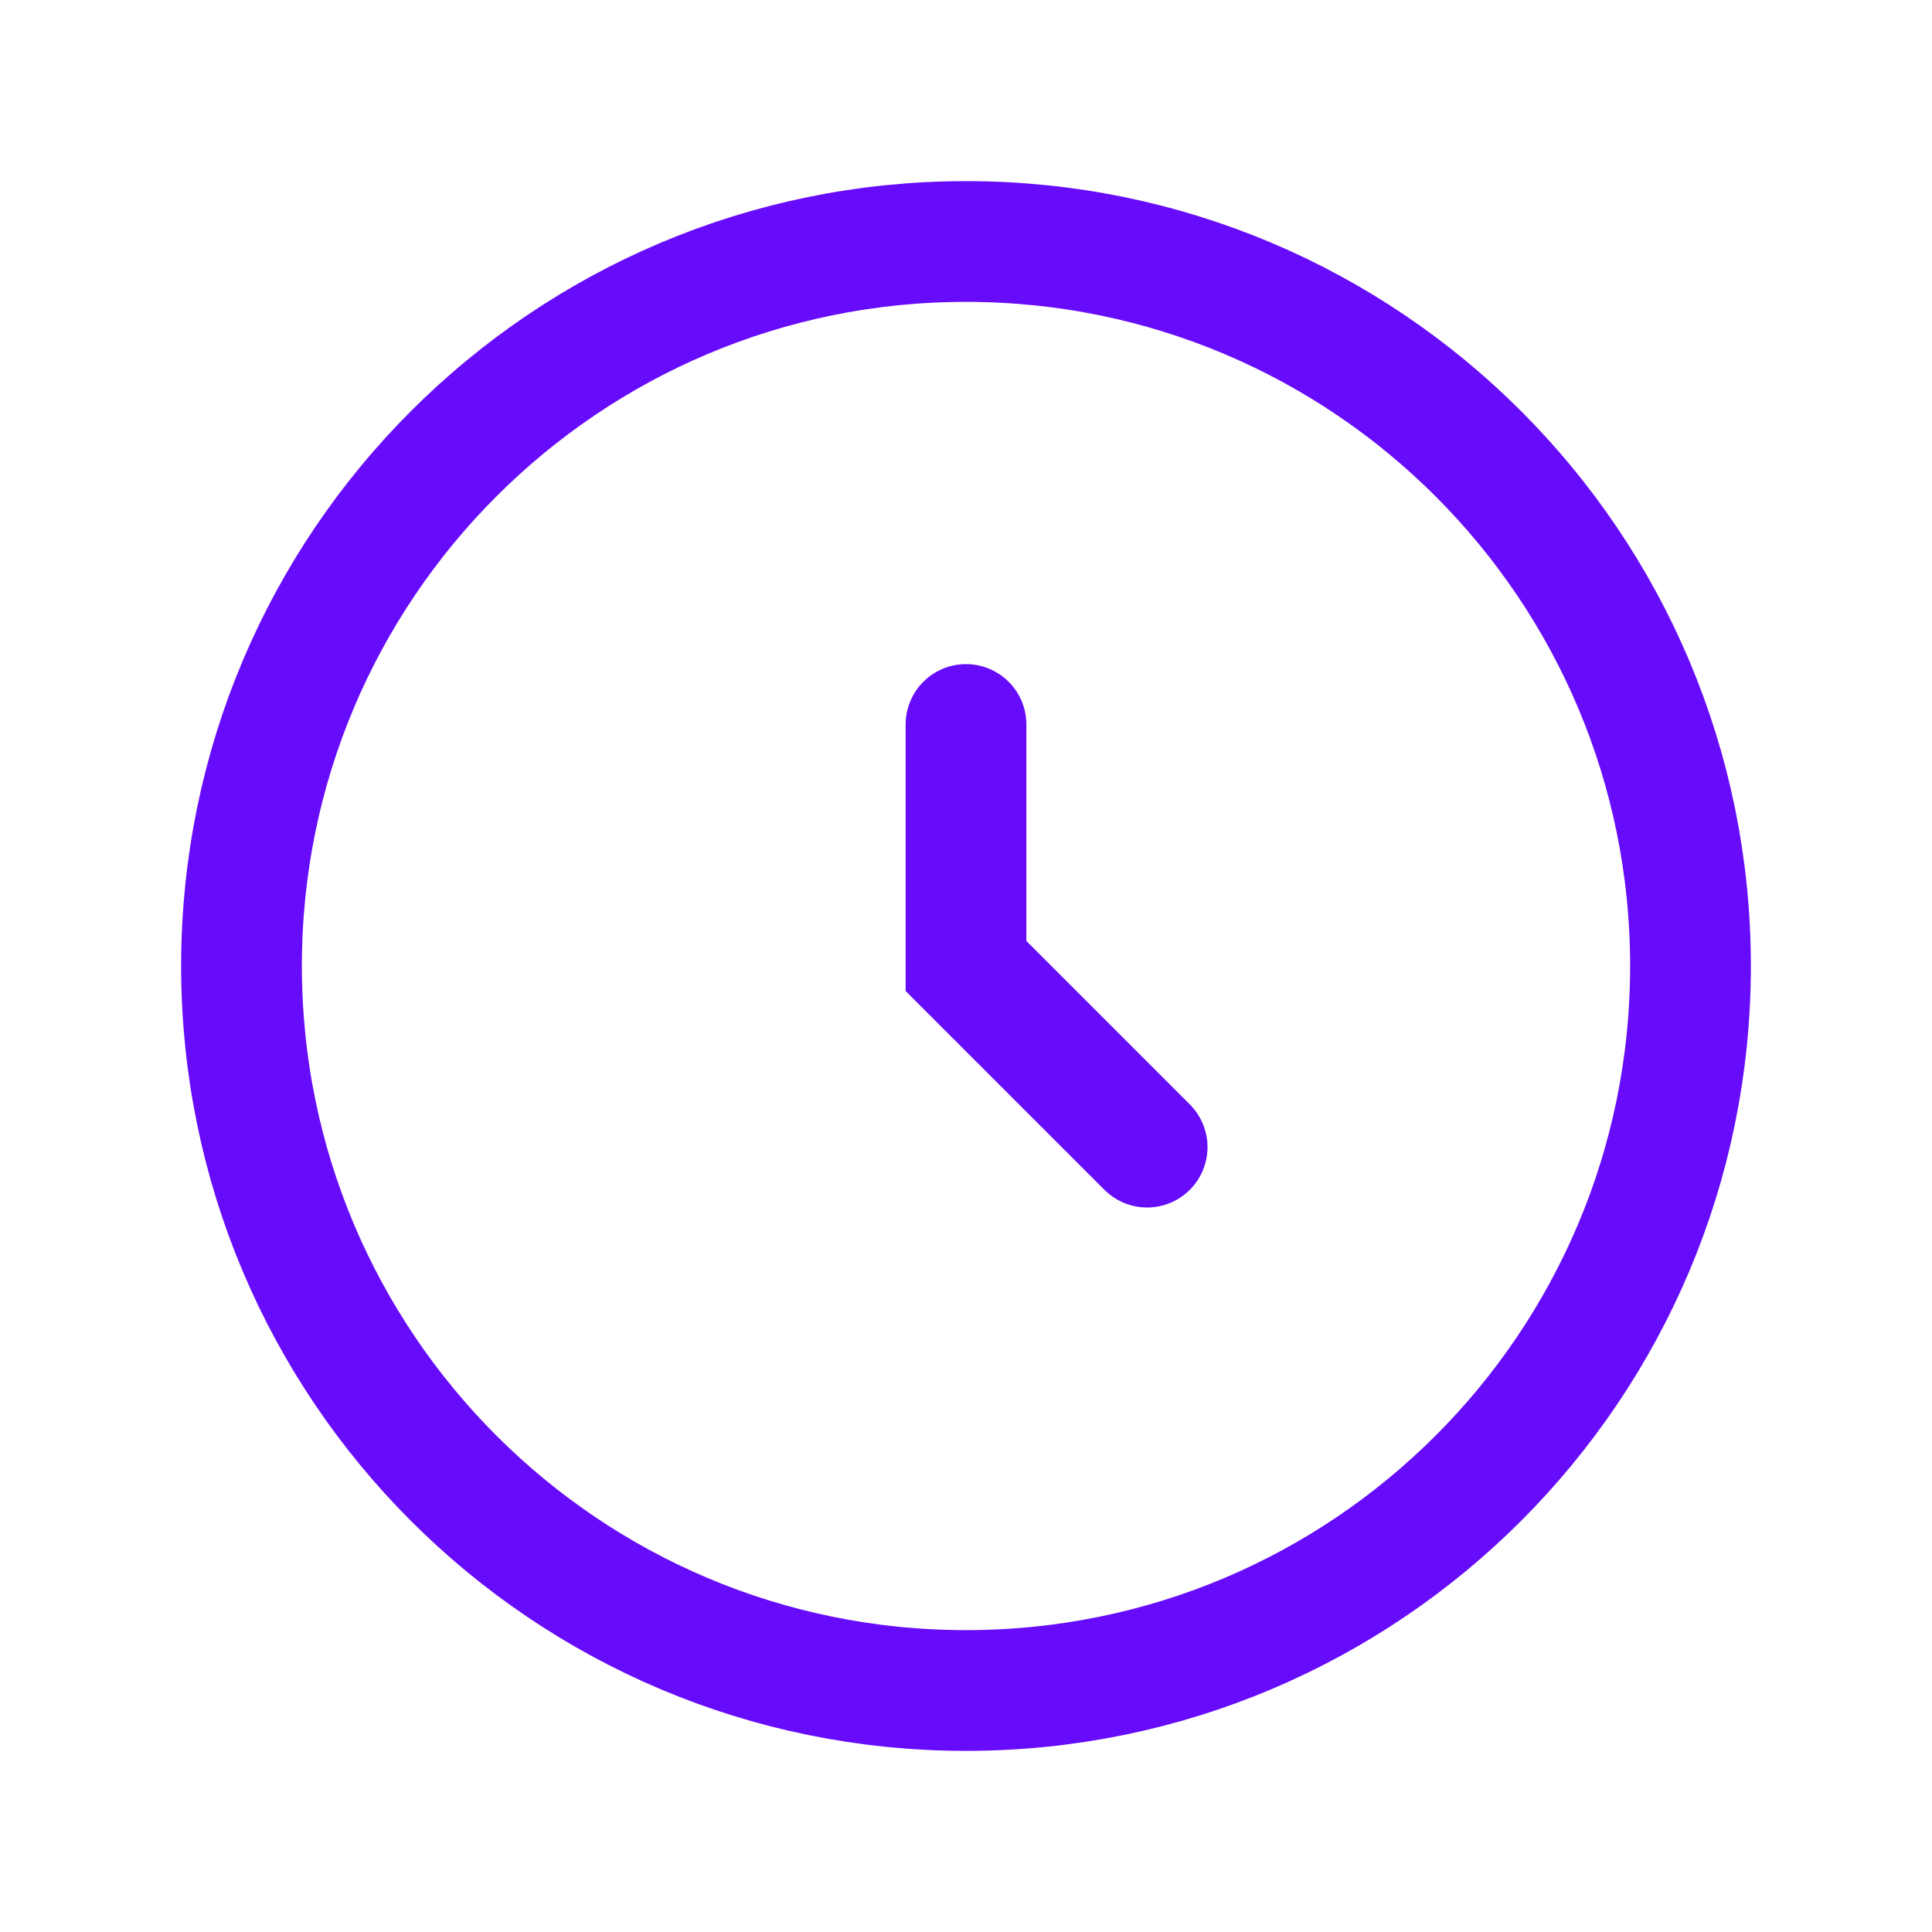
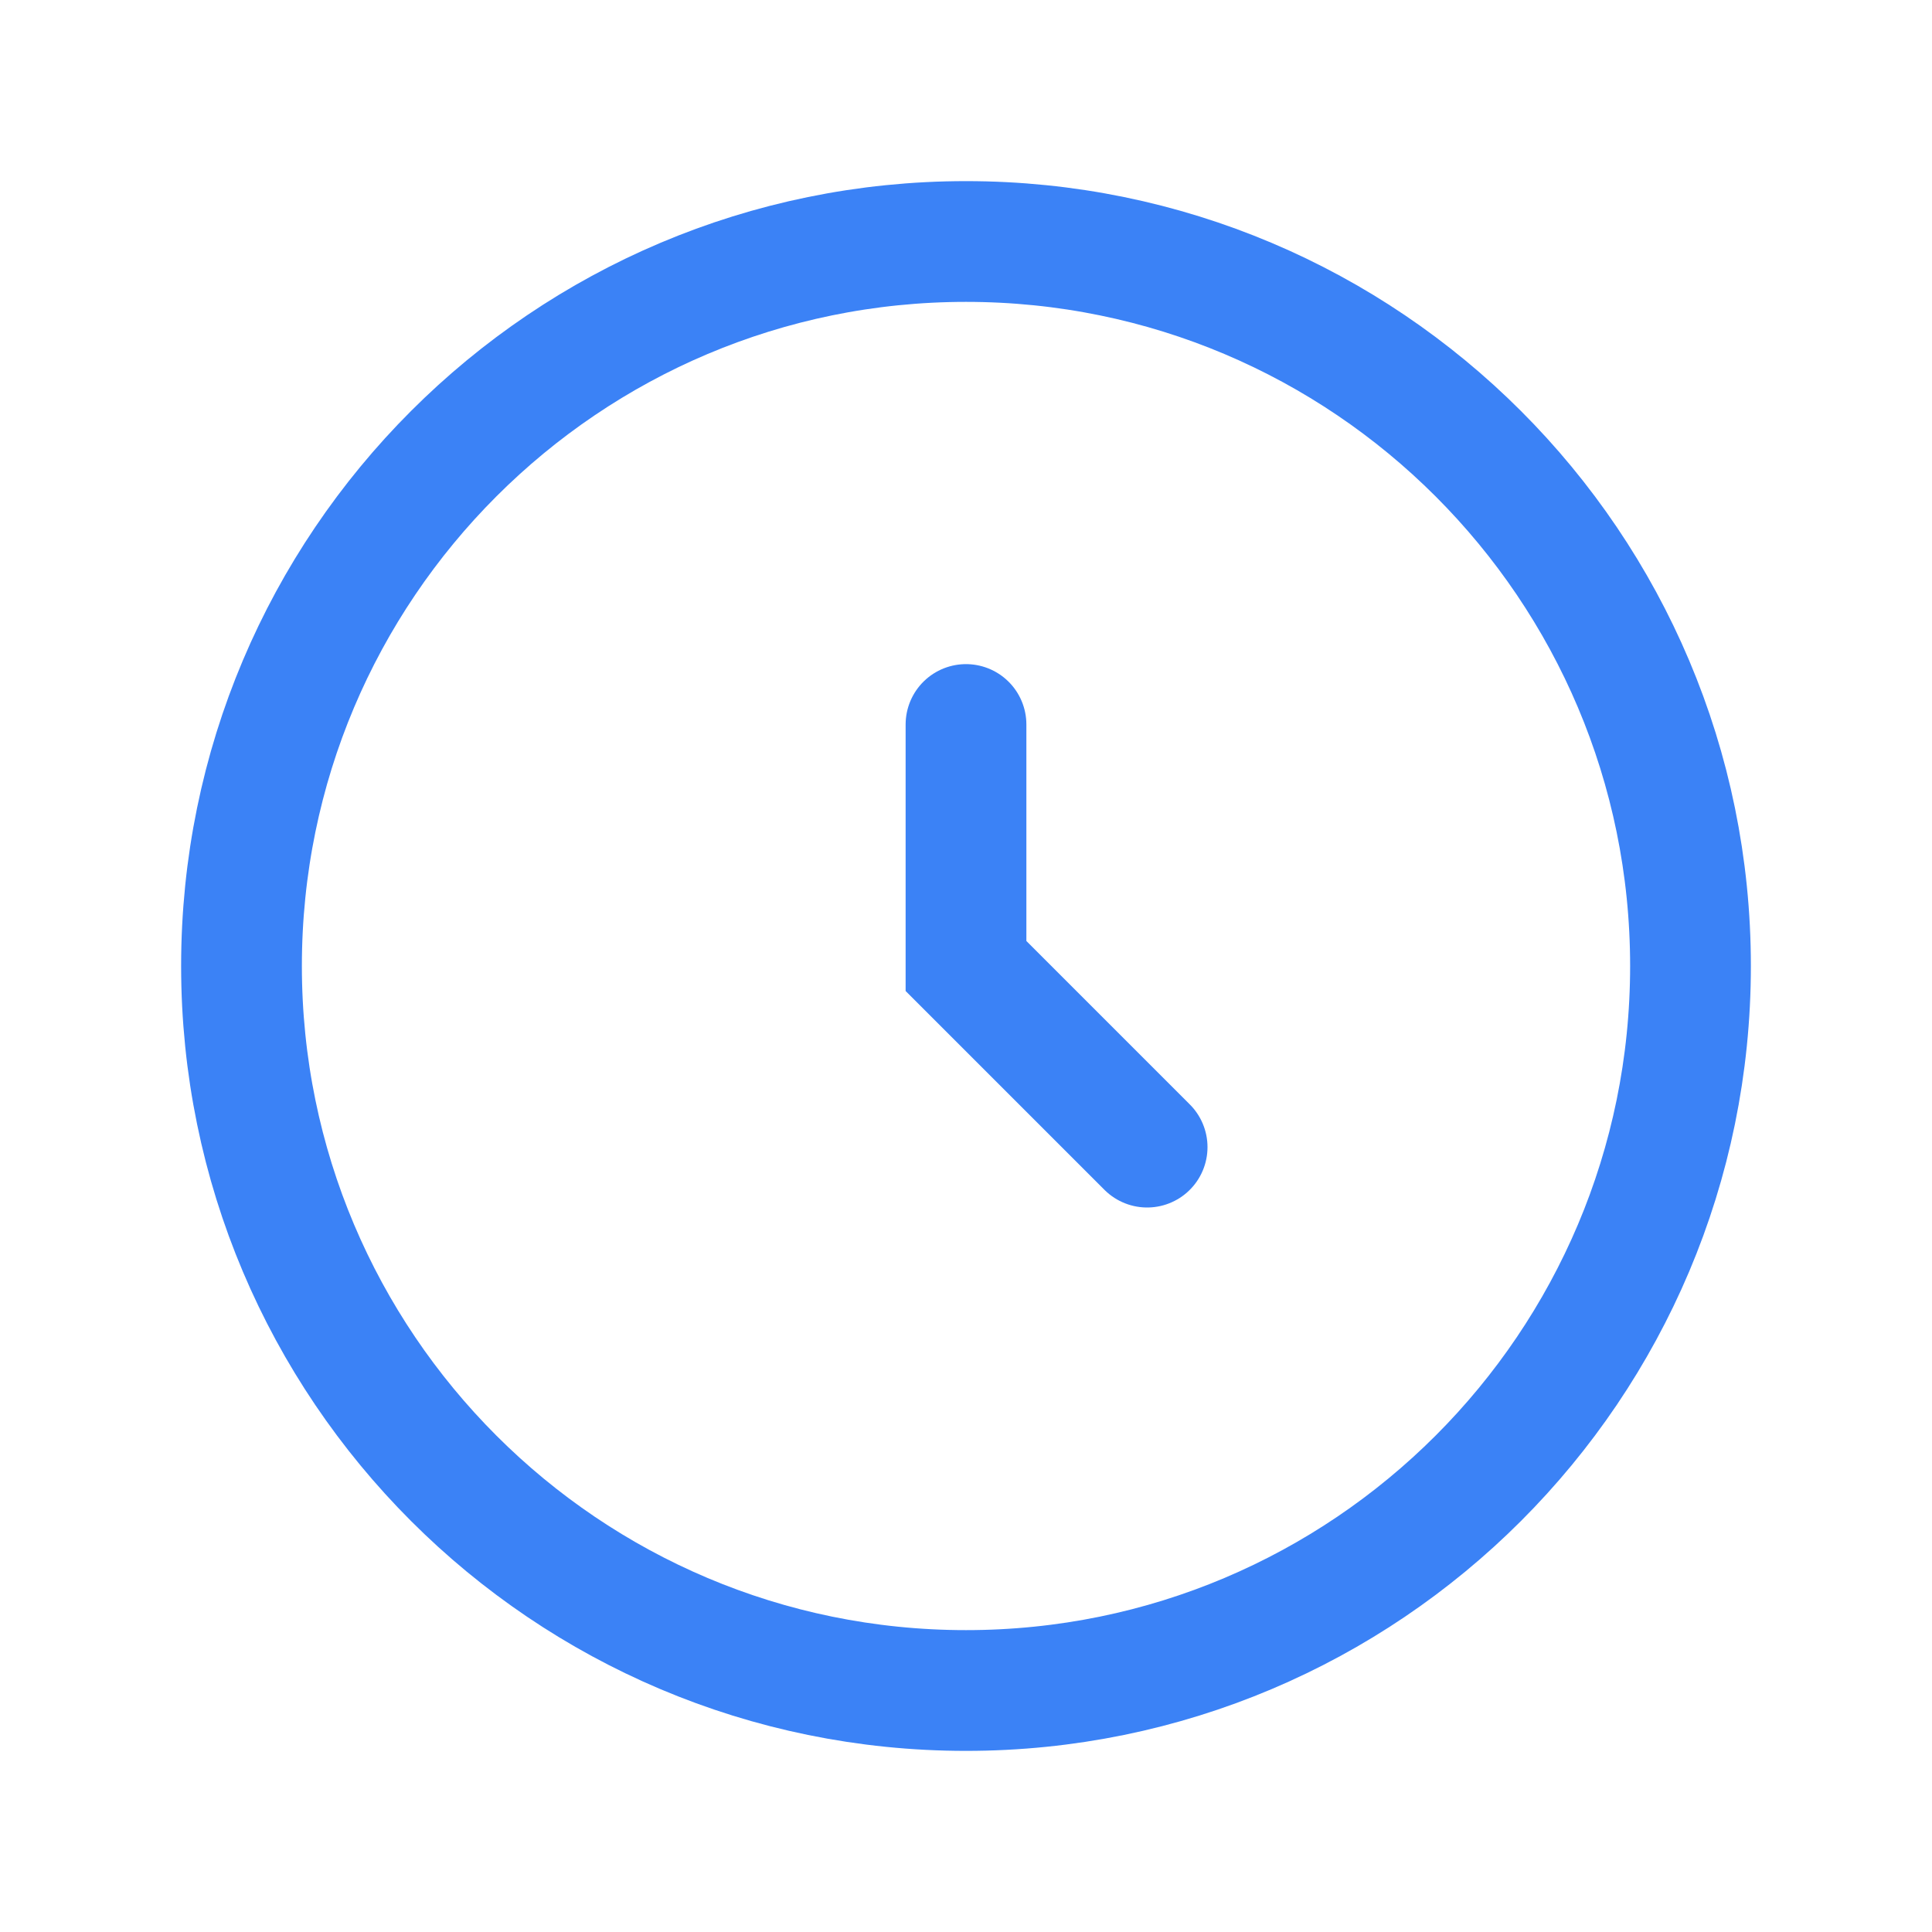
<svg xmlns="http://www.w3.org/2000/svg" width="32" height="32" viewBox="0 0 32 32" fill="none">
-   <circle cx="16" cy="16" r="12" stroke="#670bfb" stroke-width="2" />
-   <path d="M16 12V16L19 19" stroke="#670bfb" stroke-width="2" stroke-linecap="round" />
+   <circle cx="16" cy="16" r="12" stroke="#3B82F6" stroke-width="2" />
+   <path d="M16 12V16L19 19" stroke="#3B82F6" stroke-width="2" stroke-linecap="round" />
</svg>
